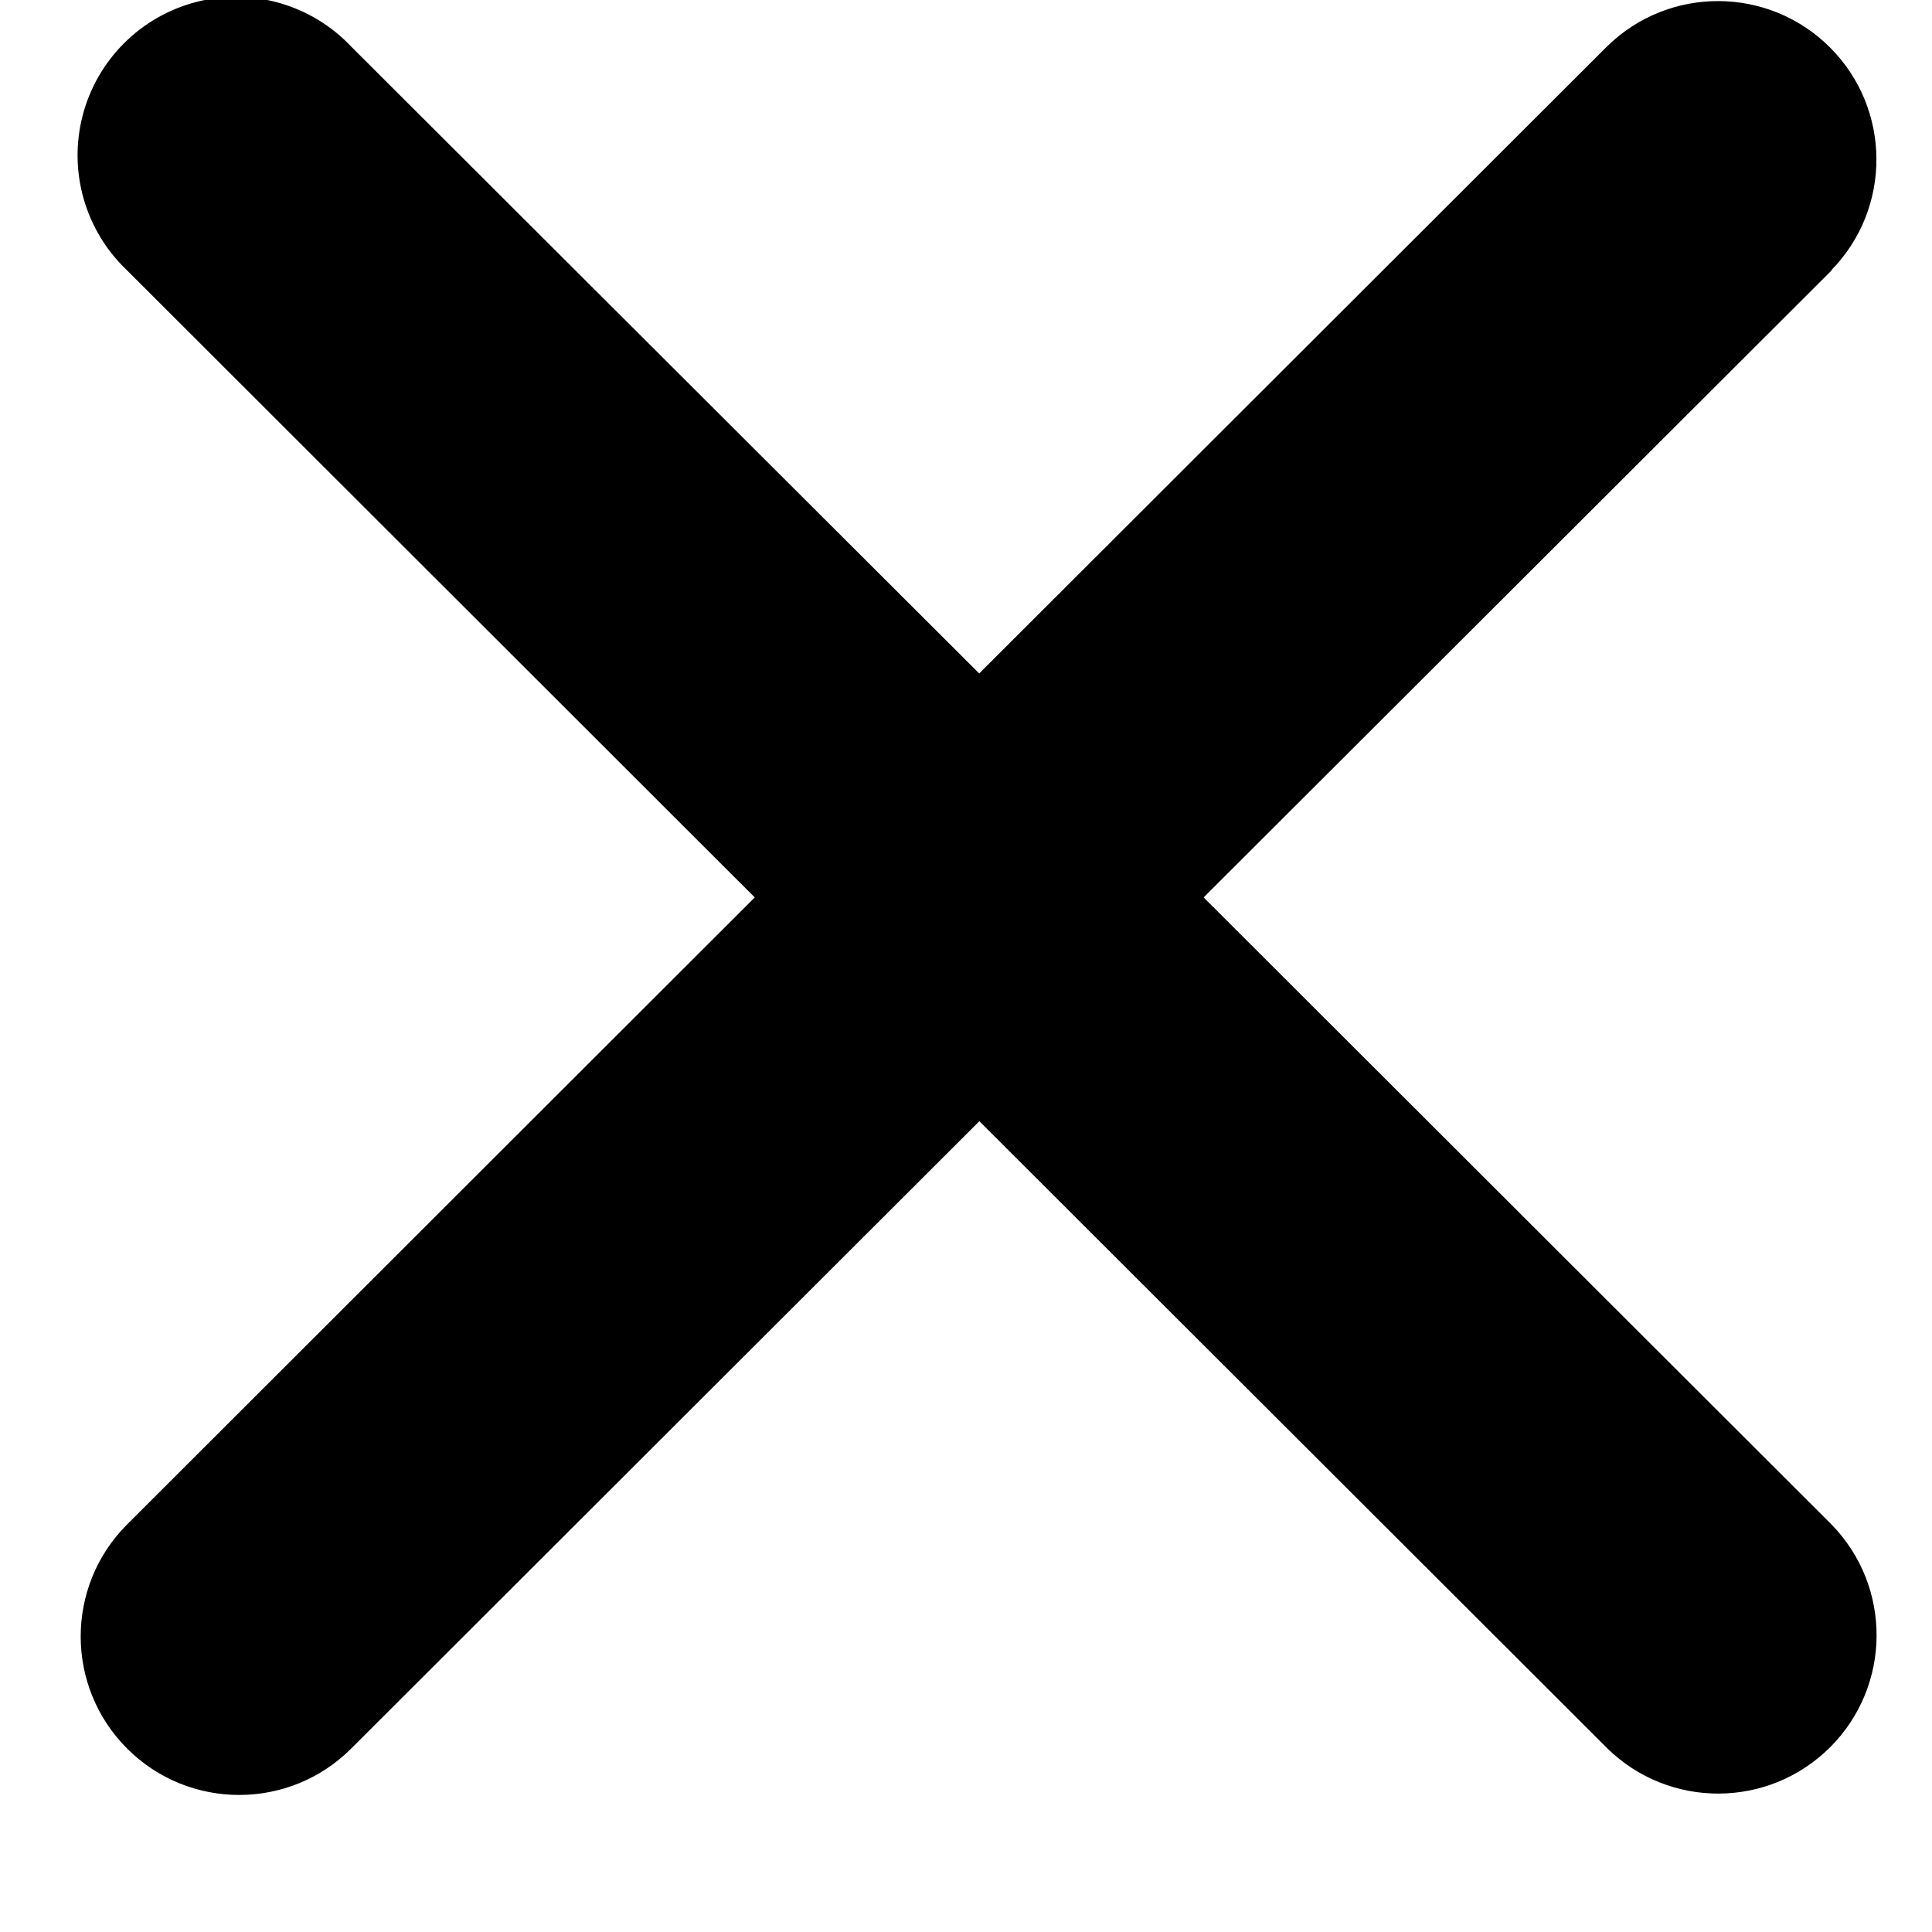
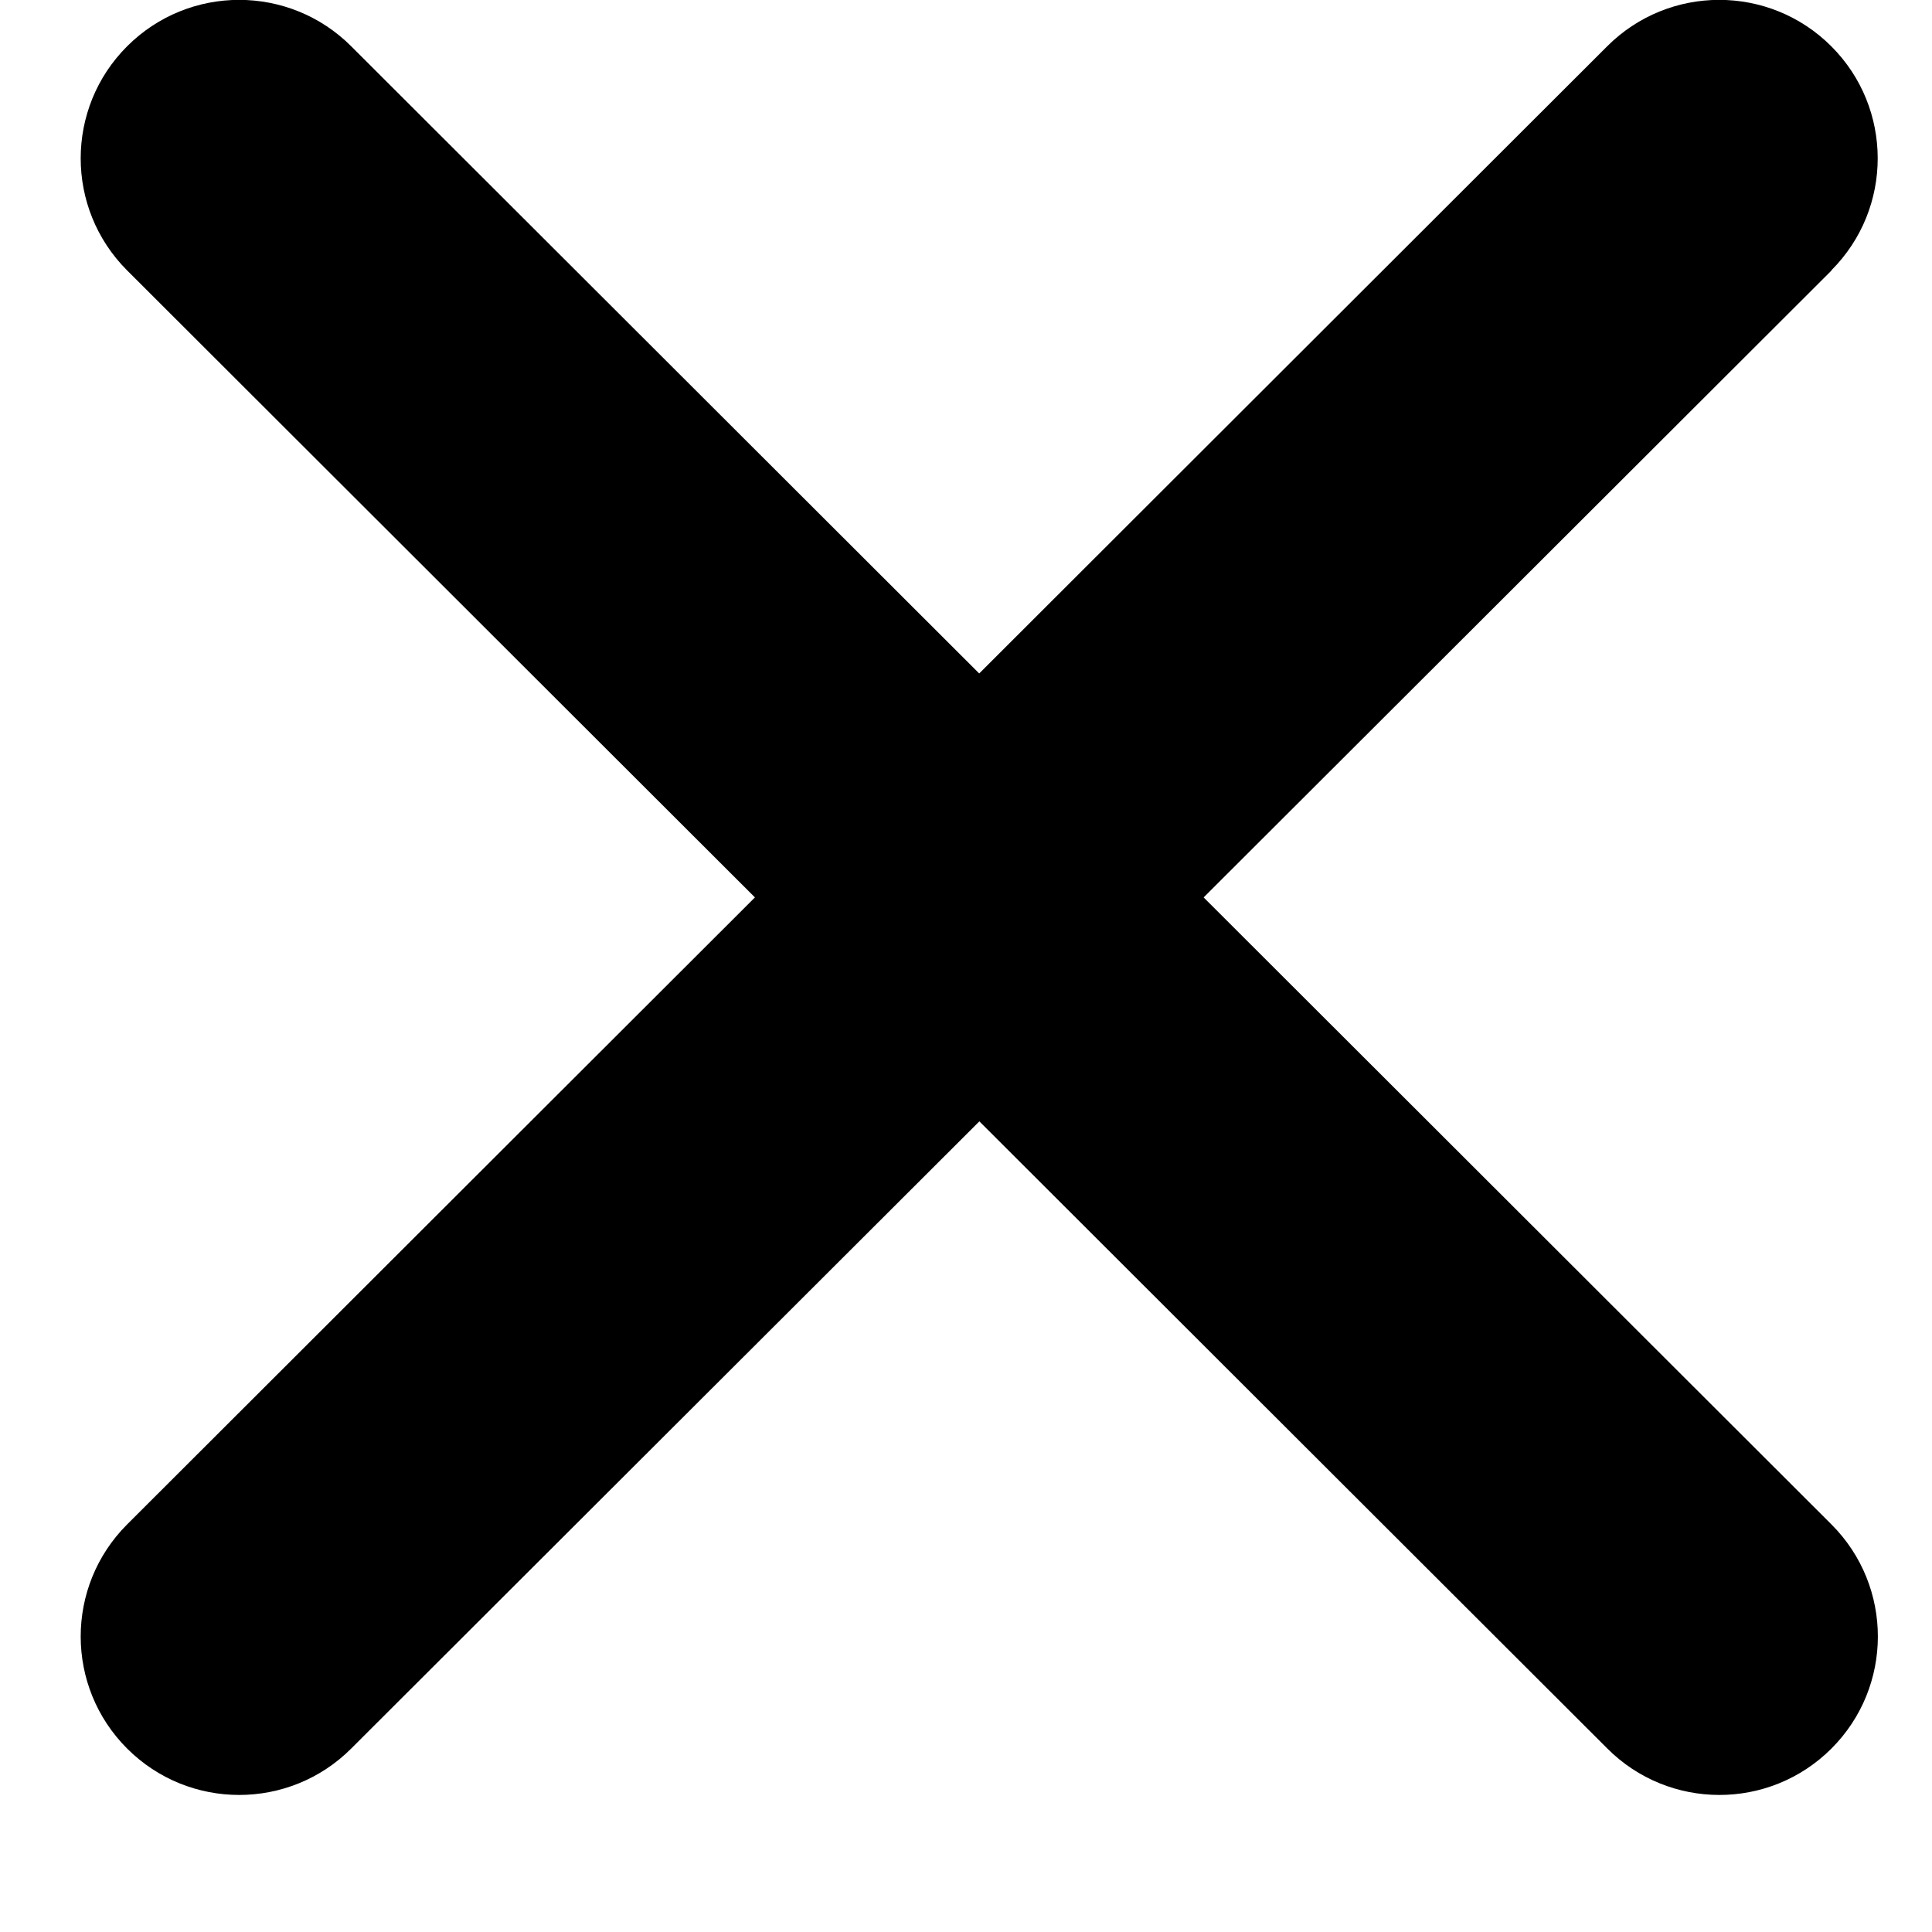
<svg xmlns="http://www.w3.org/2000/svg" viewBox="0 0 12 12">
-   <path d="M11.376 1.68l-3.9 3.894 3.9 3.895a.984.984 0 0 1-1.393 1.39l-3.9-3.895-3.9 3.895A.984.984 0 0 1 .788 9.47l3.9-3.896L.79 1.68A.984.984 0 1 1 2.182.29l3.9 3.893 3.9-3.895a.984.984 0 0 1 1.393 1.39" />
+   <path d="M11.376 1.68l-3.9 3.894 3.9 3.895a.984.984 0 0 1-1.393 1.391l-3.9-3.895-3.901 3.895A.984.984 0 0 1 .789 9.469l3.9-3.895-3.9-3.895A.984.984 0 1 1 2.182.288l3.9 3.895 3.9-3.895a.984.984 0 1 1 1.393 1.391" />
</svg>
